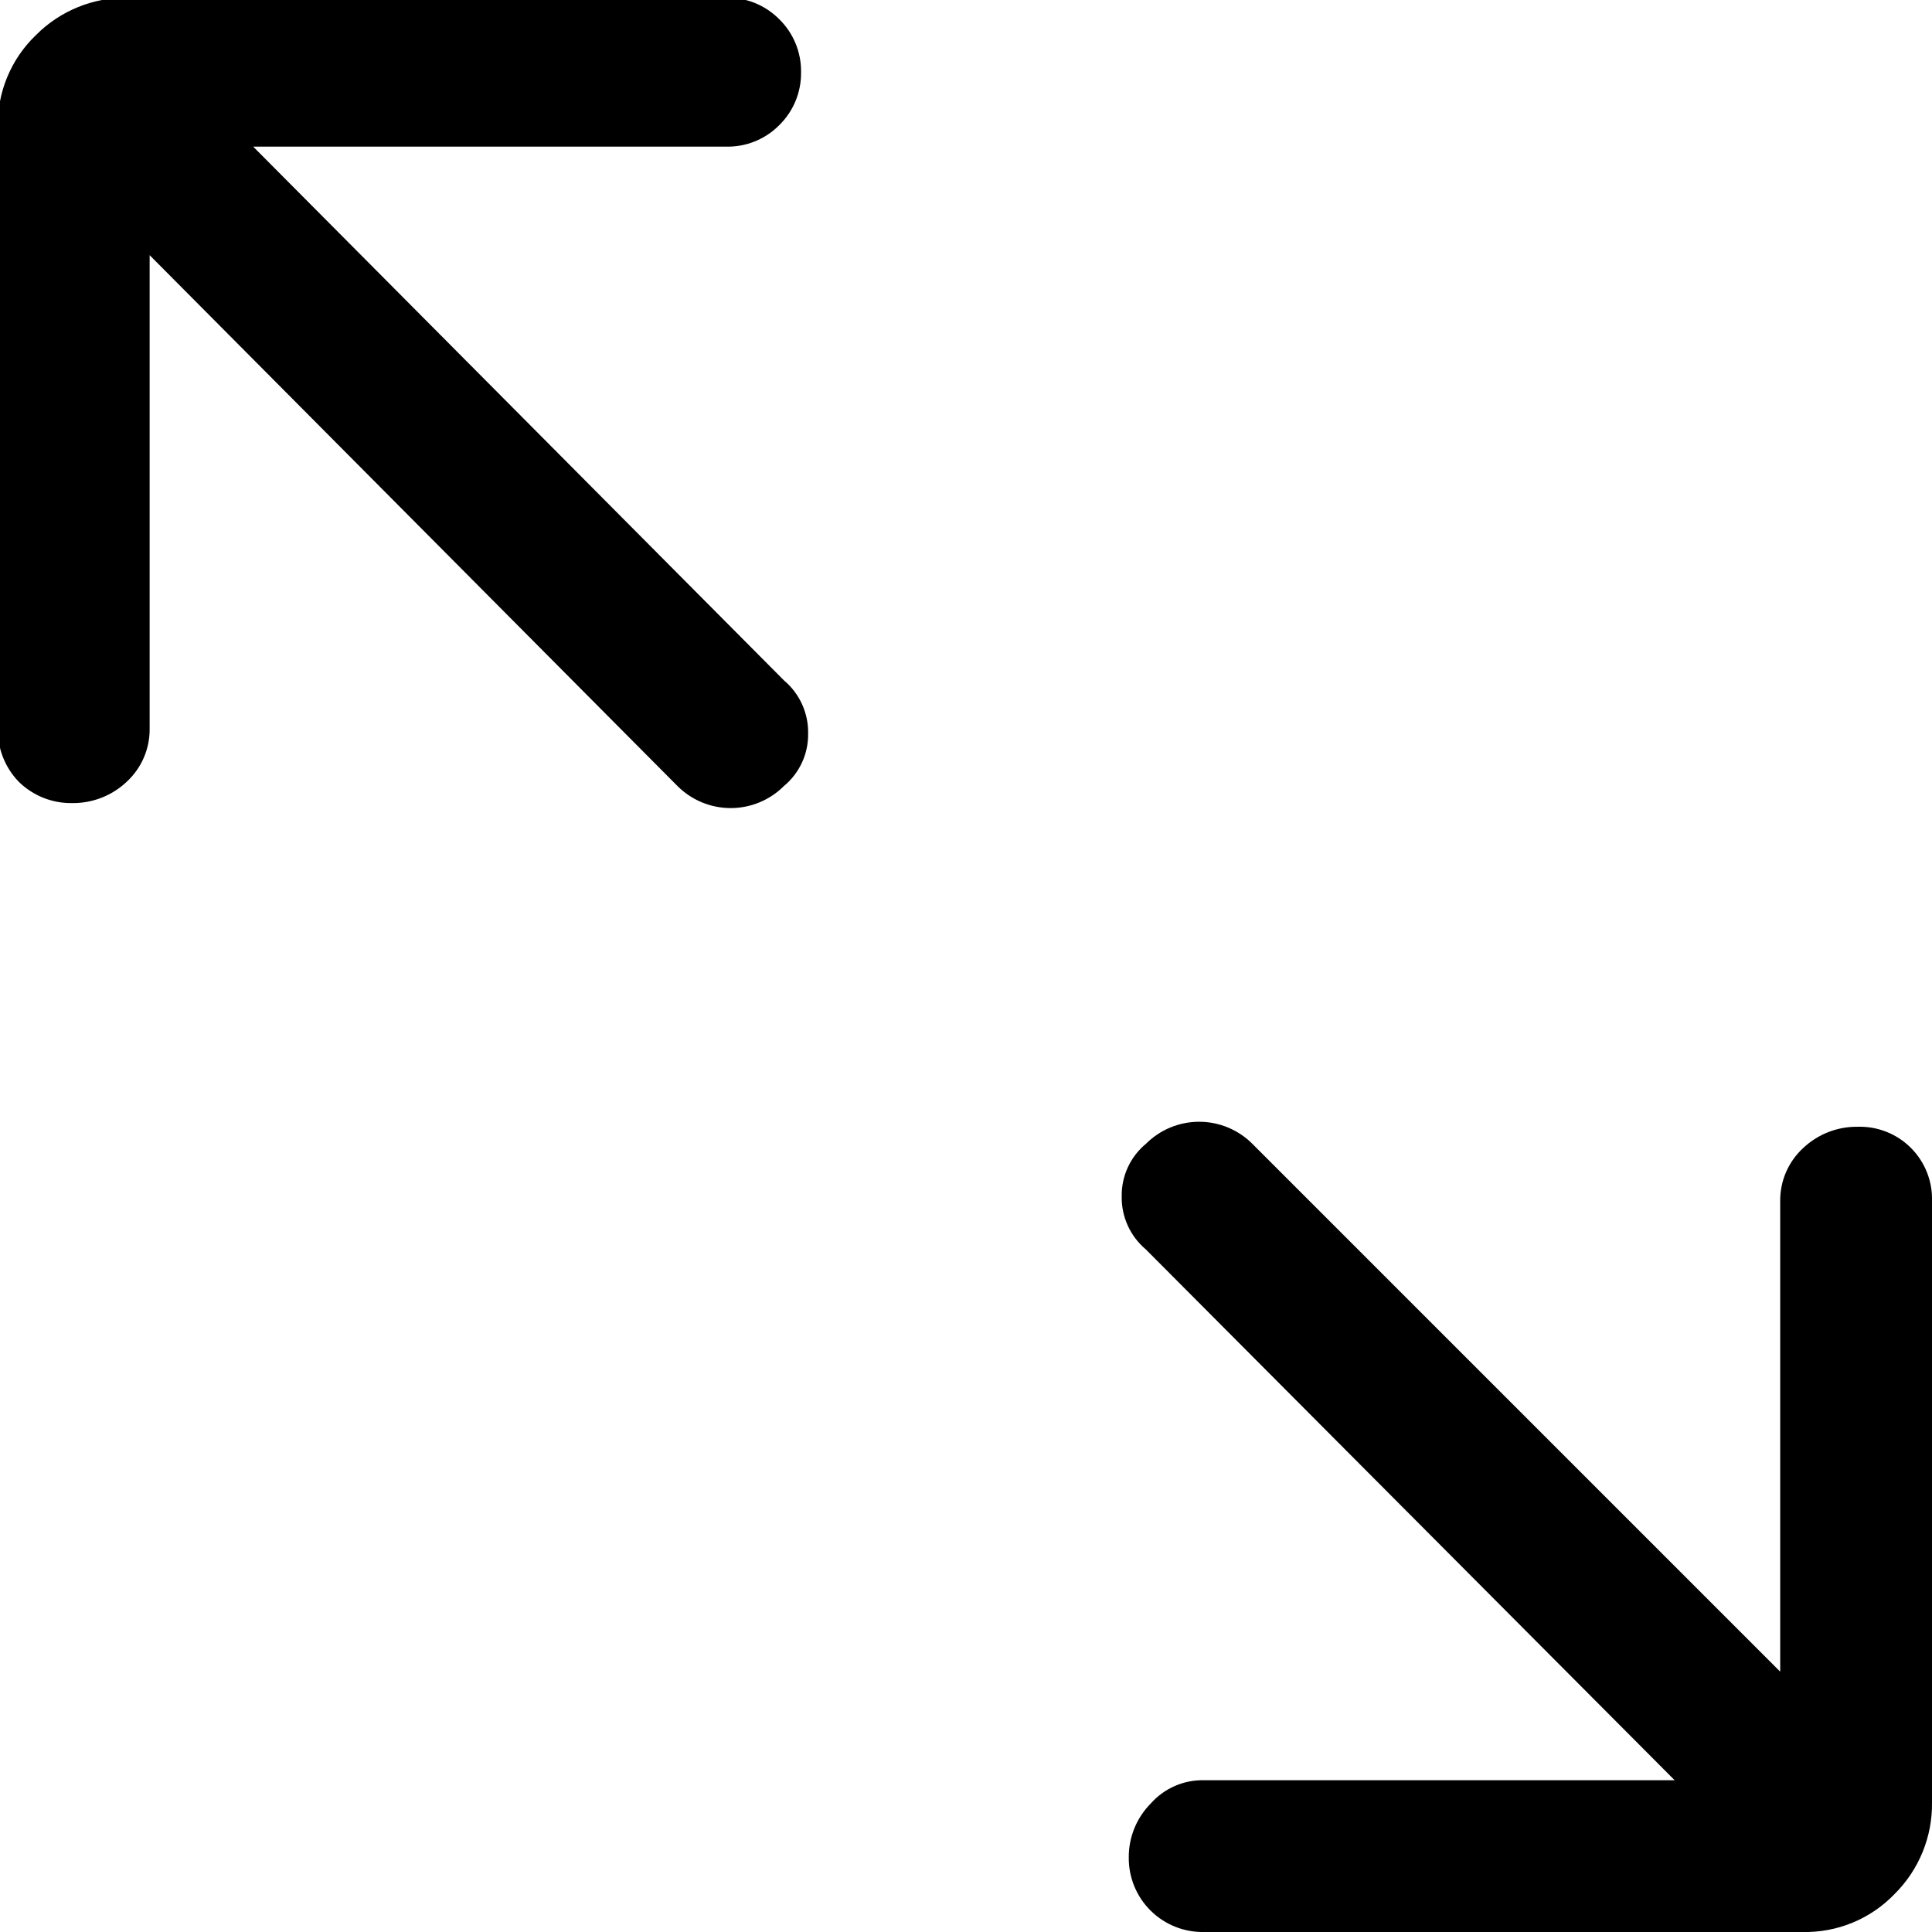
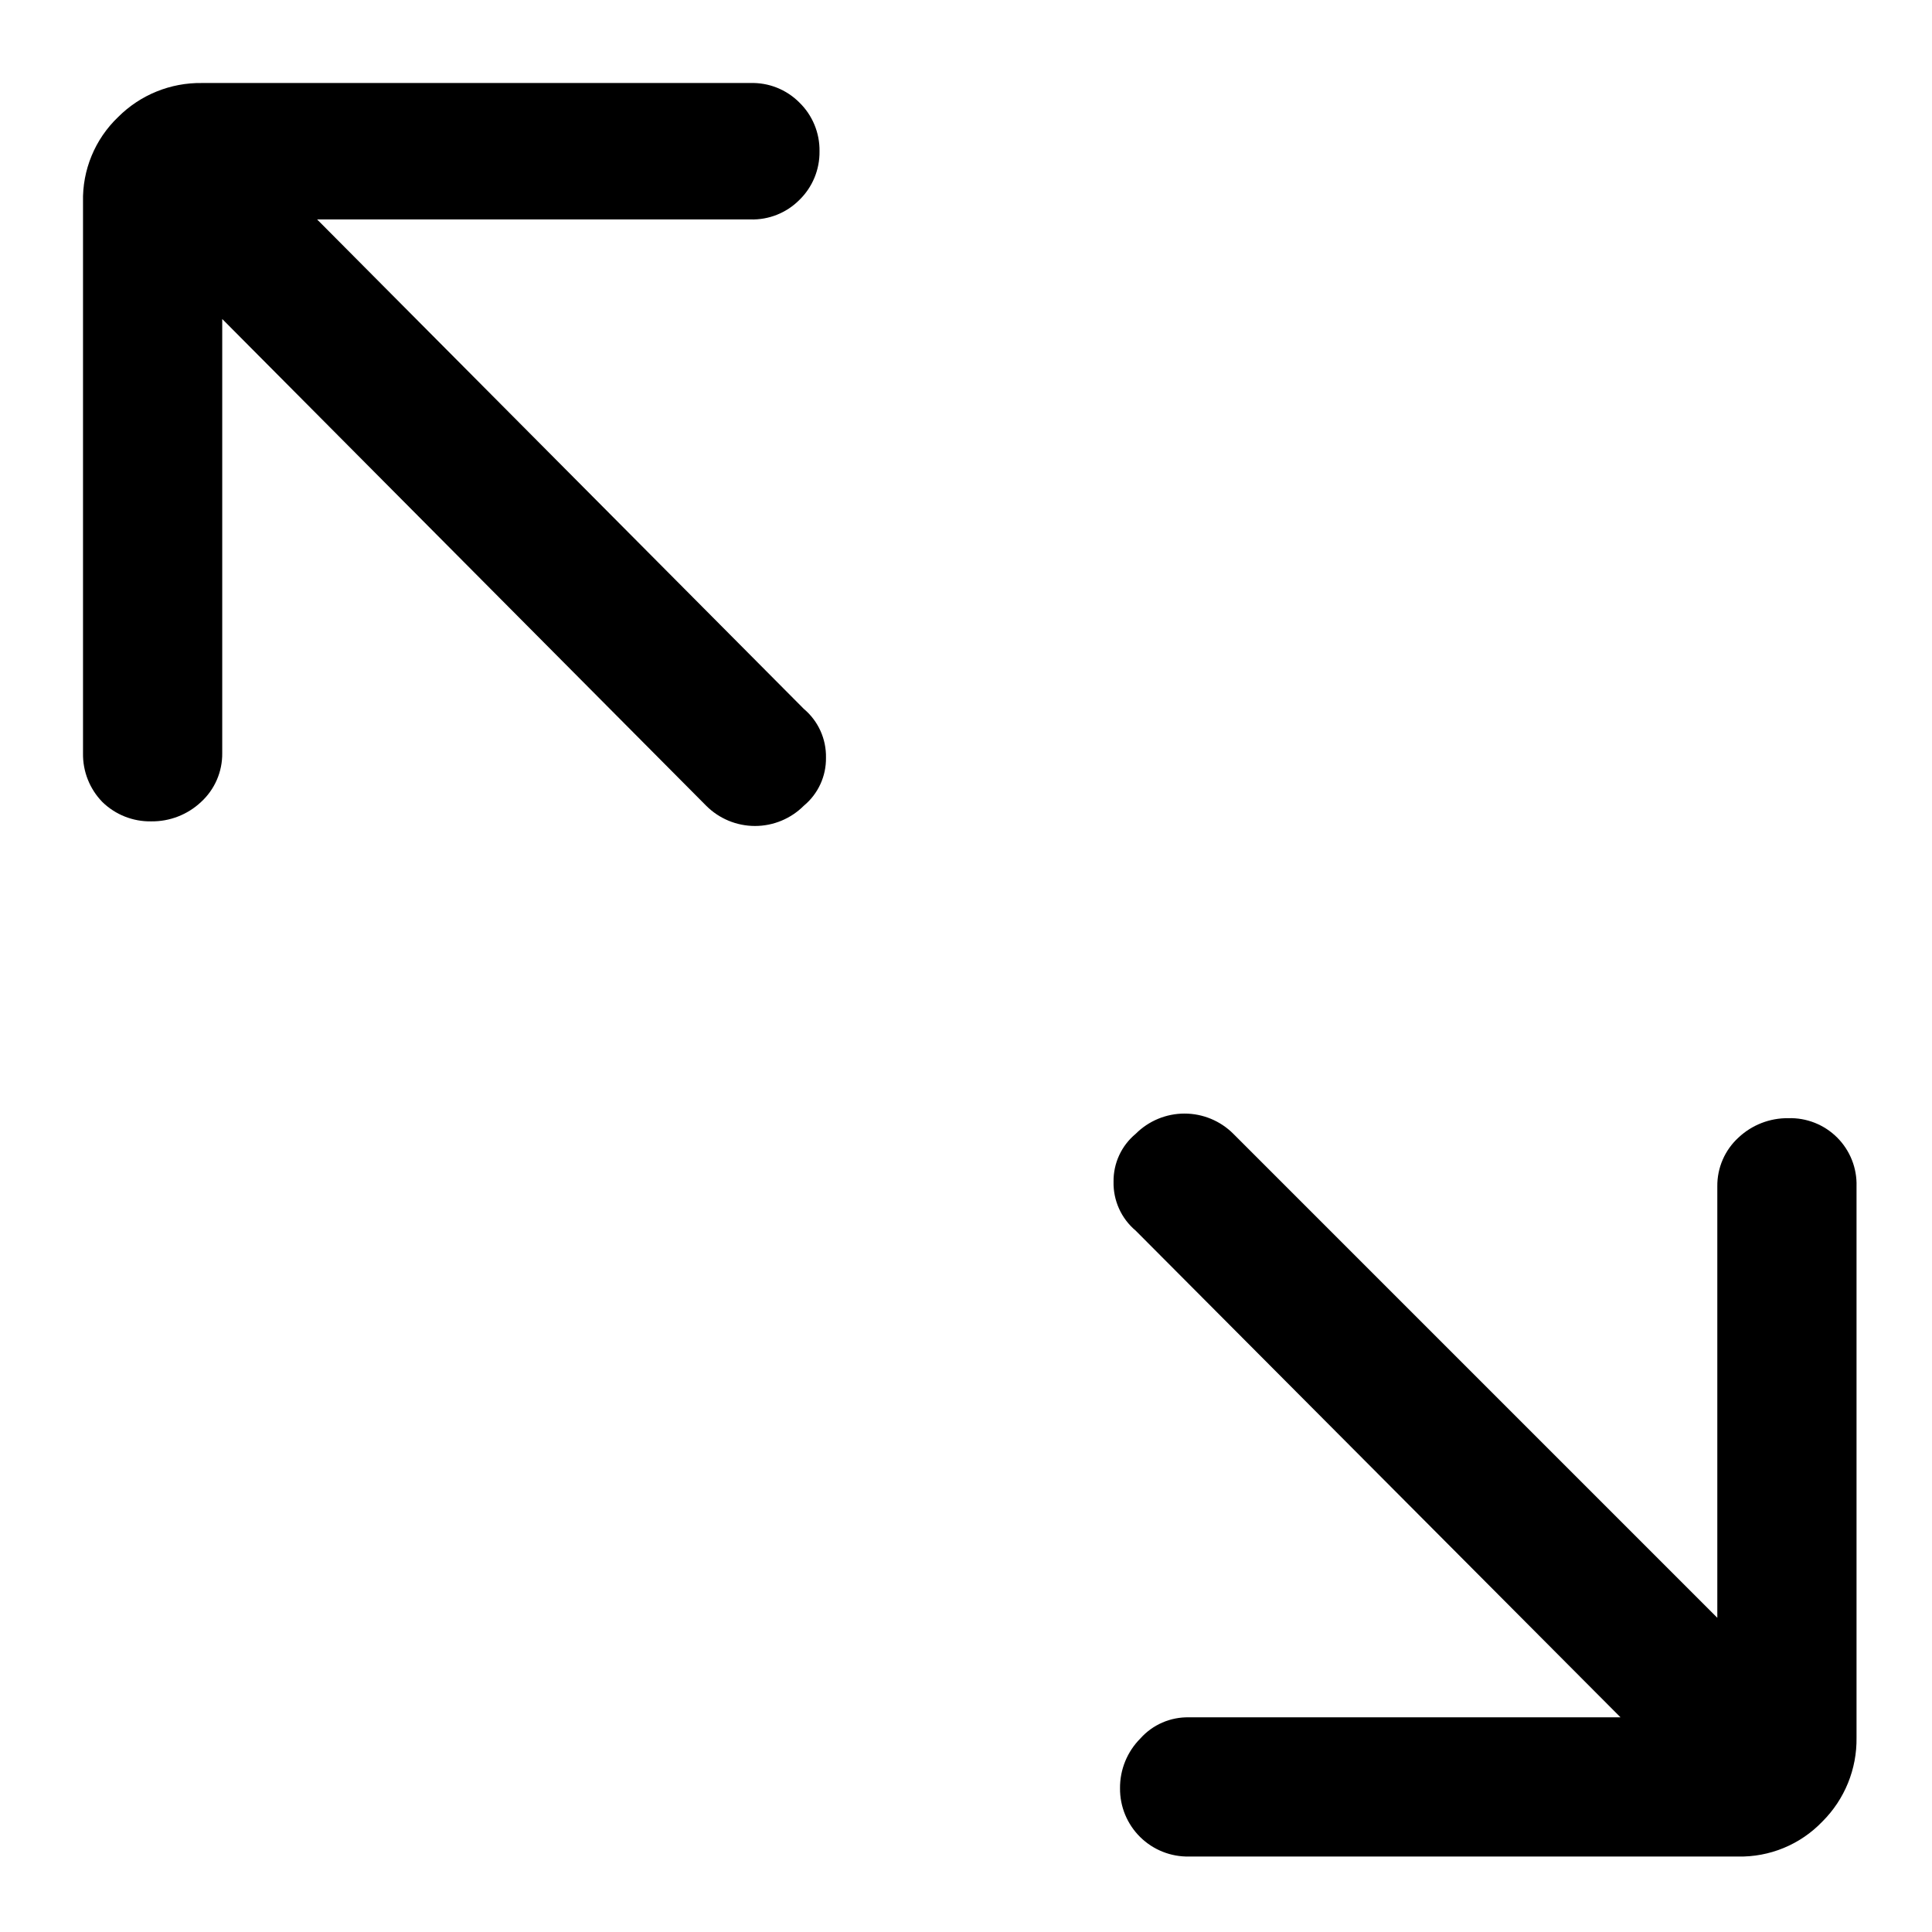
<svg xmlns="http://www.w3.org/2000/svg" width="256" height="256" viewBox="0 0 256 256">
  <defs>
    <style>.a{clip-path:url(#b);}</style>
    <clipPath id="b">
      <rect width="256" height="256" />
    </clipPath>
  </defs>
  <g id="a" class="a">
-     <path d="M2.38,99.221a9.858,9.858,0,0,0,2.8,7.06,9.858,9.858,0,0,0,7.06,2.8,10.324,10.324,0,0,0,7.193-2.8,9.418,9.418,0,0,0,3.064-7.06V36.481l69.933,70.333a9.969,9.969,0,0,0,14.12,0,8.84,8.84,0,0,0,3.2-6.927,8.979,8.979,0,0,0-3.2-7.06L36.214,22.095H98.821a9.57,9.57,0,0,0,7.06-2.8,9.623,9.623,0,0,0,2.931-7.06,9.623,9.623,0,0,0-2.931-7.06,9.57,9.57,0,0,0-7.06-2.8H19.564A16.763,16.763,0,0,0,7.442,7.309,16.412,16.412,0,0,0,2.38,19.564ZM152.237,248.812a9.781,9.781,0,0,0,9.99,9.857h79.258a16.412,16.412,0,0,0,12.255-5.062,16.763,16.763,0,0,0,4.929-12.122V161.828a9.566,9.566,0,0,0-9.857-9.857,10.324,10.324,0,0,0-7.193,2.8,9.418,9.418,0,0,0-3.064,7.06v62.341l-69.933-69.933a9.969,9.969,0,0,0-14.12,0,8.84,8.84,0,0,0-3.2,6.927,8.979,8.979,0,0,0,3.2,7.06l70.067,70.333H162.228a9.15,9.15,0,0,0-7.06,3.064A10.07,10.07,0,0,0,152.237,248.812Z" transform="translate(-2.669 -2.669)" />
+     <path d="M2.38,91.177A9.039,9.039,0,0,0,4.945,97.65a9.039,9.039,0,0,0,6.473,2.565,9.466,9.466,0,0,0,6.6-2.565,8.636,8.636,0,0,0,2.809-6.474V33.648L84.948,98.139a9.141,9.141,0,0,0,12.947,0,8.106,8.106,0,0,0,2.931-6.351,8.233,8.233,0,0,0-2.931-6.473L33.4,20.457H90.81a8.775,8.775,0,0,0,6.473-2.565,8.824,8.824,0,0,0,2.687-6.473,8.824,8.824,0,0,0-2.687-6.473A8.775,8.775,0,0,0,90.81,2.38H18.136A15.371,15.371,0,0,0,7.021,6.9,15.049,15.049,0,0,0,2.38,18.136ZM139.789,228.342a8.969,8.969,0,0,0,9.161,9.038h72.674a15.049,15.049,0,0,0,11.237-4.641,15.37,15.37,0,0,0,4.519-11.115V148.583a8.772,8.772,0,0,0-9.038-9.038,9.466,9.466,0,0,0-6.6,2.565,8.636,8.636,0,0,0-2.809,6.473v57.162l-64.124-64.124a9.141,9.141,0,0,0-12.947,0,8.106,8.106,0,0,0-2.931,6.351,8.233,8.233,0,0,0,2.931,6.473l64.246,64.491H148.95a8.39,8.39,0,0,0-6.474,2.809A9.233,9.233,0,0,0,139.789,228.342Z" transform="translate(8.62 8.62)" />
  </g>
</svg>
